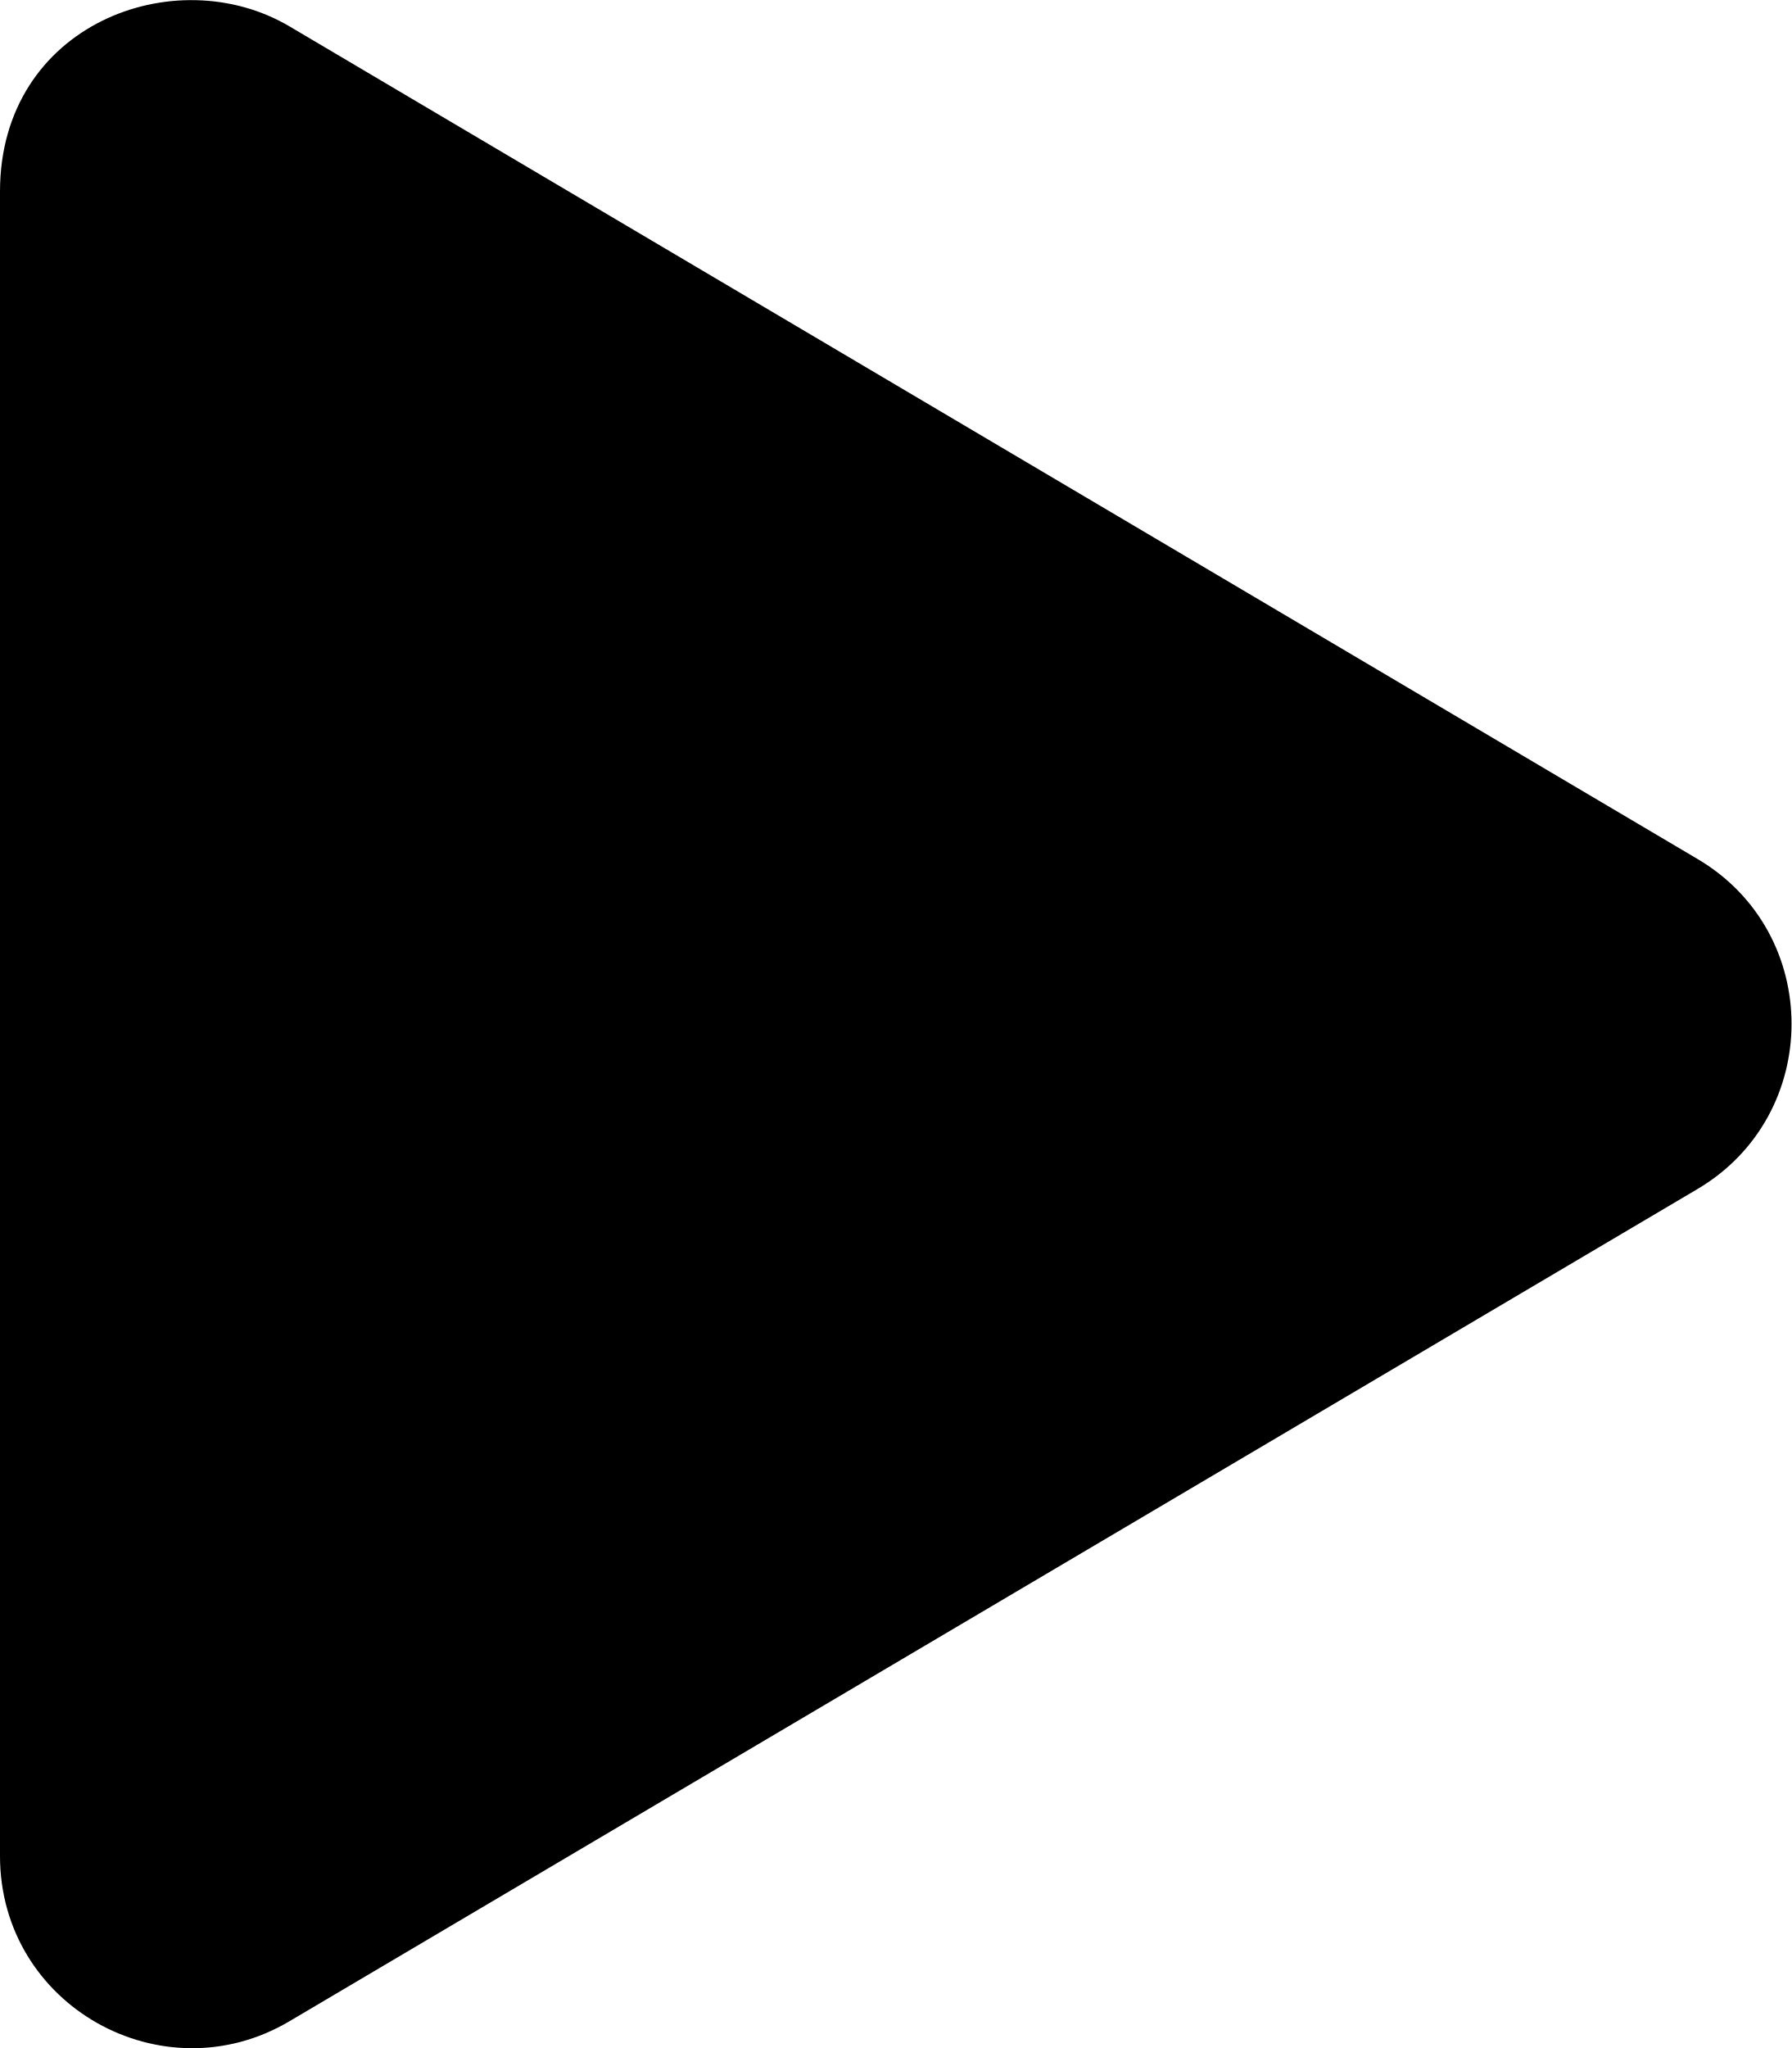
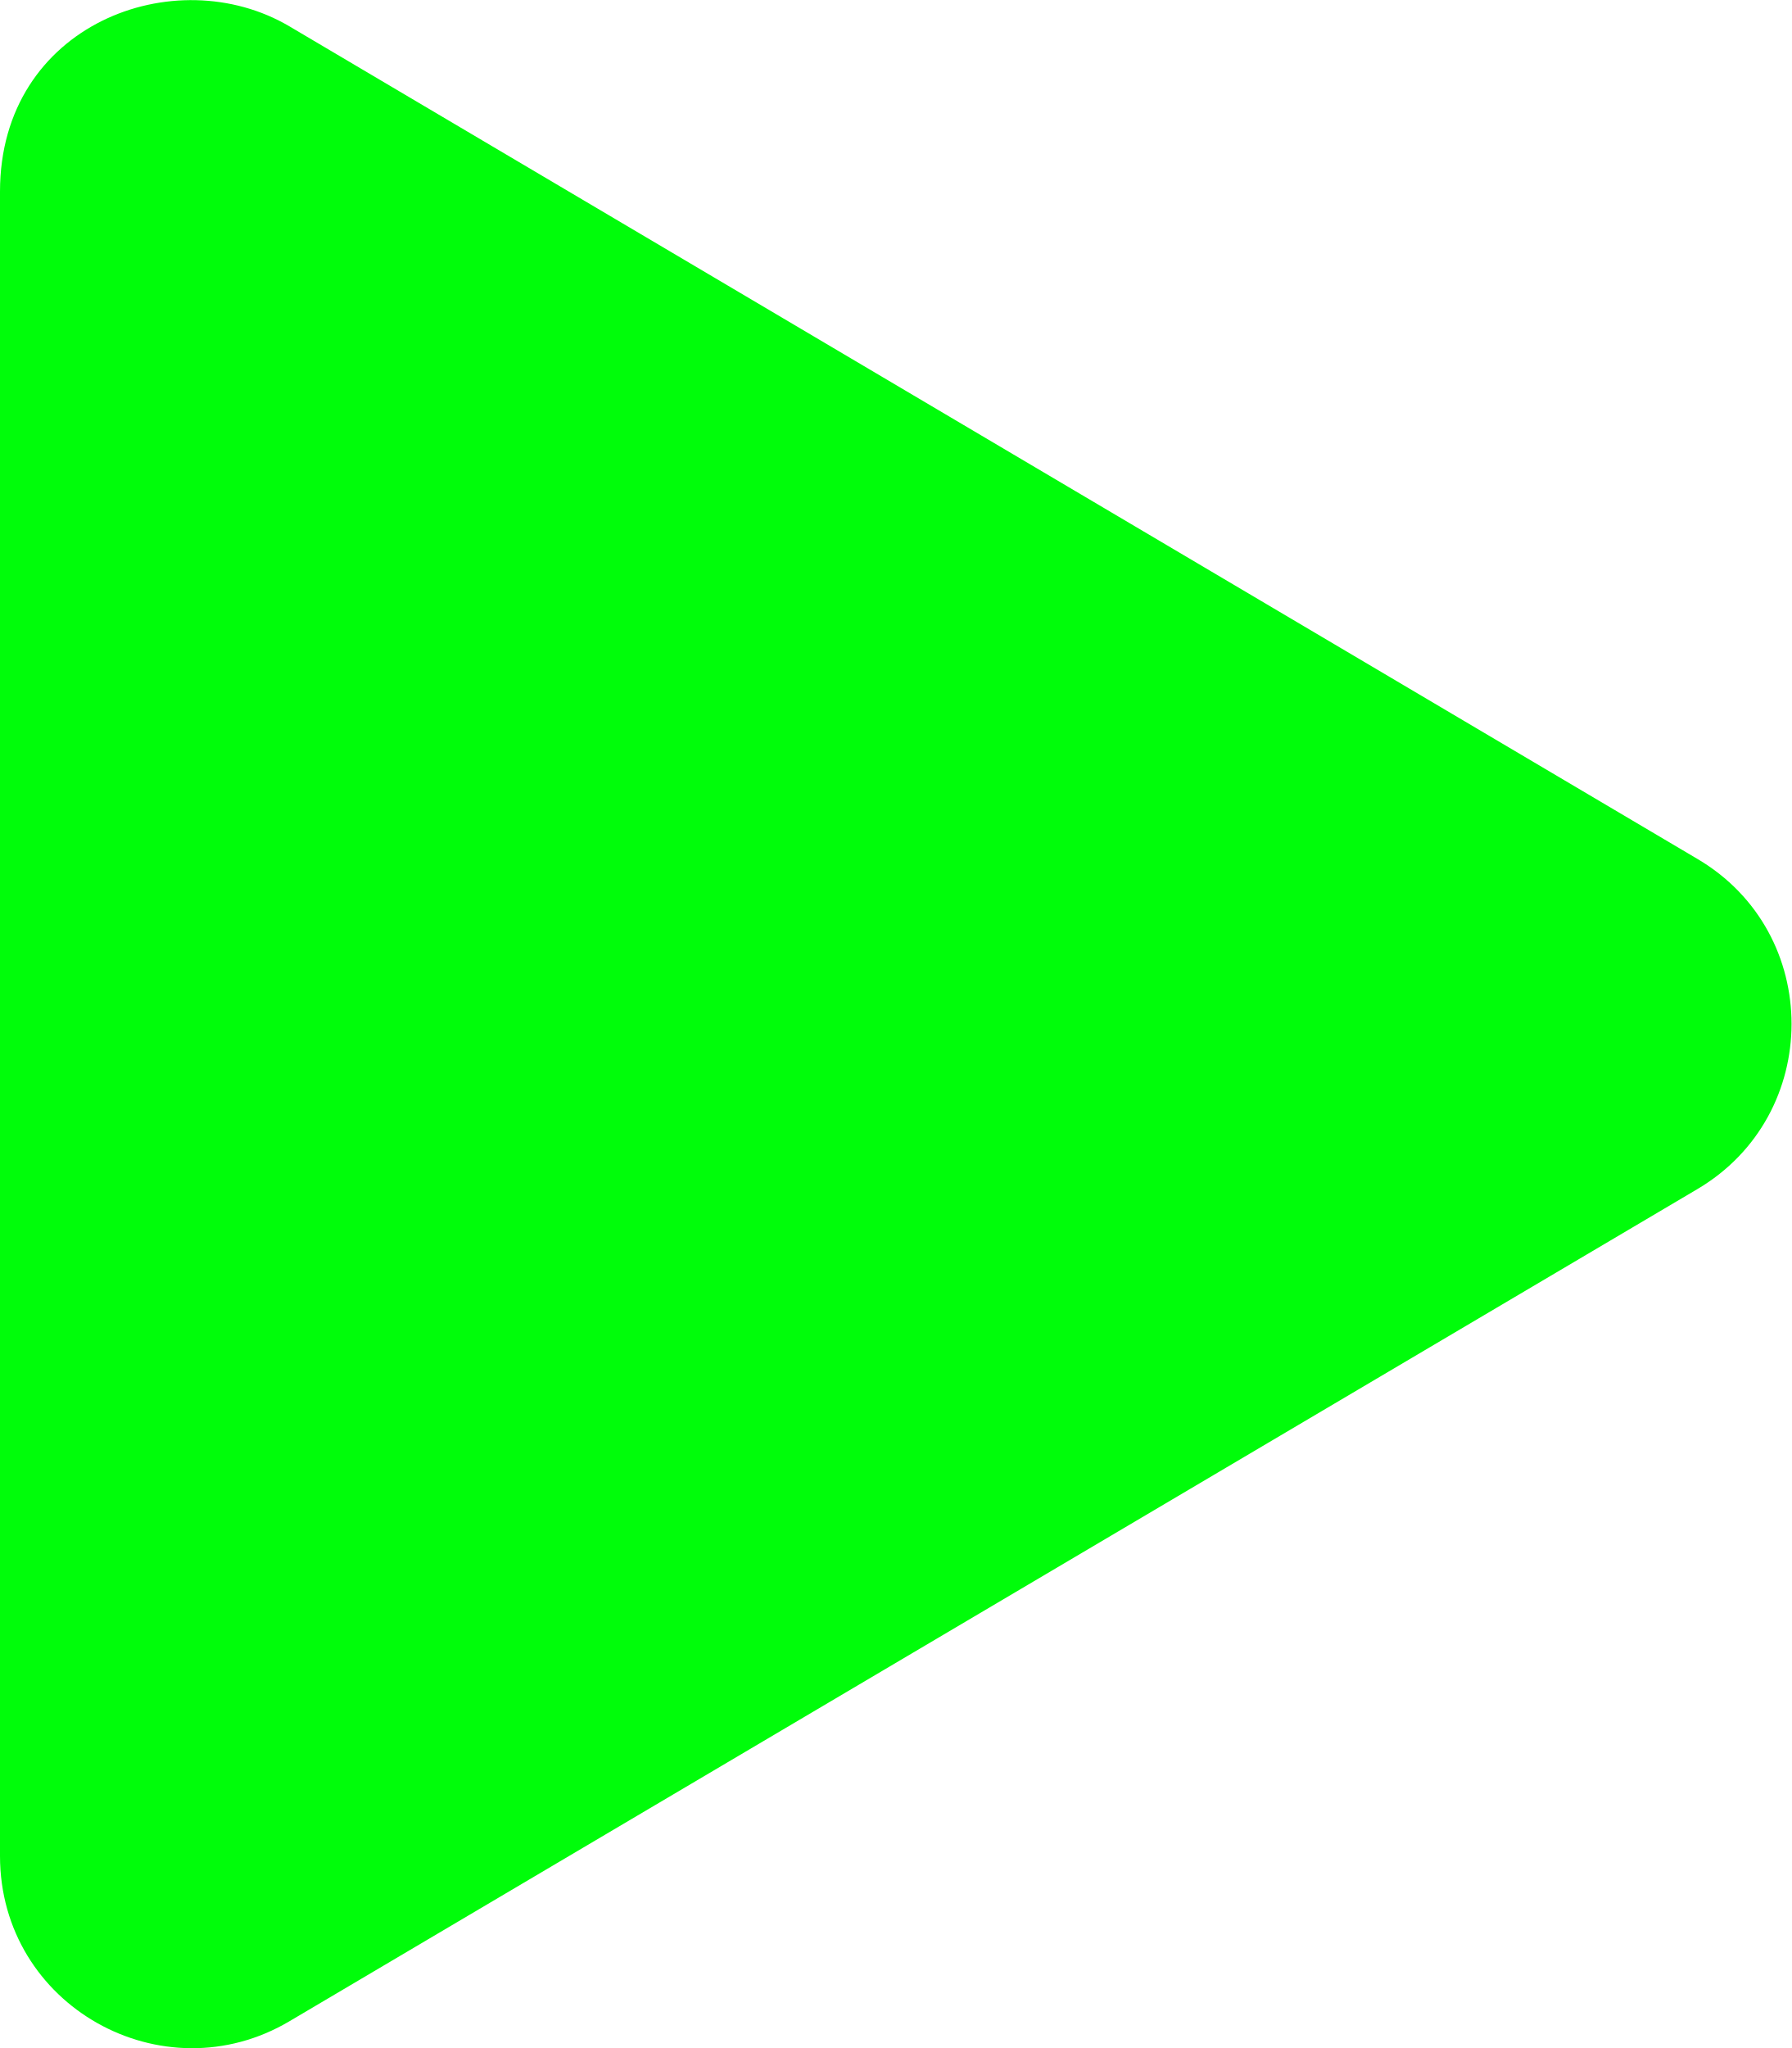
<svg xmlns="http://www.w3.org/2000/svg" aria-hidden="true" focusable="false" data-prefix="fas" data-icon="play" class="svg-inline--fa fa-play fa-w-14" role="img" viewBox="0 0 448 512">
-   <path fill="currentColor" d="M424.4 214.7L72.4 6.6C43.8-10.3 0 6.1 0 47.9V464c0 37.5 40.7 60.1 72.4 41.3l352-208c31.4-18.5 31.5-64.1 0-82.6z" />
+   <path fill="#00fd0a" d="M424.4 214.7L72.4 6.6C43.8-10.3 0 6.1 0 47.9V464c0 37.5 40.7 60.1 72.4 41.3l352-208c31.4-18.5 31.5-64.1 0-82.6z" />
</svg>
